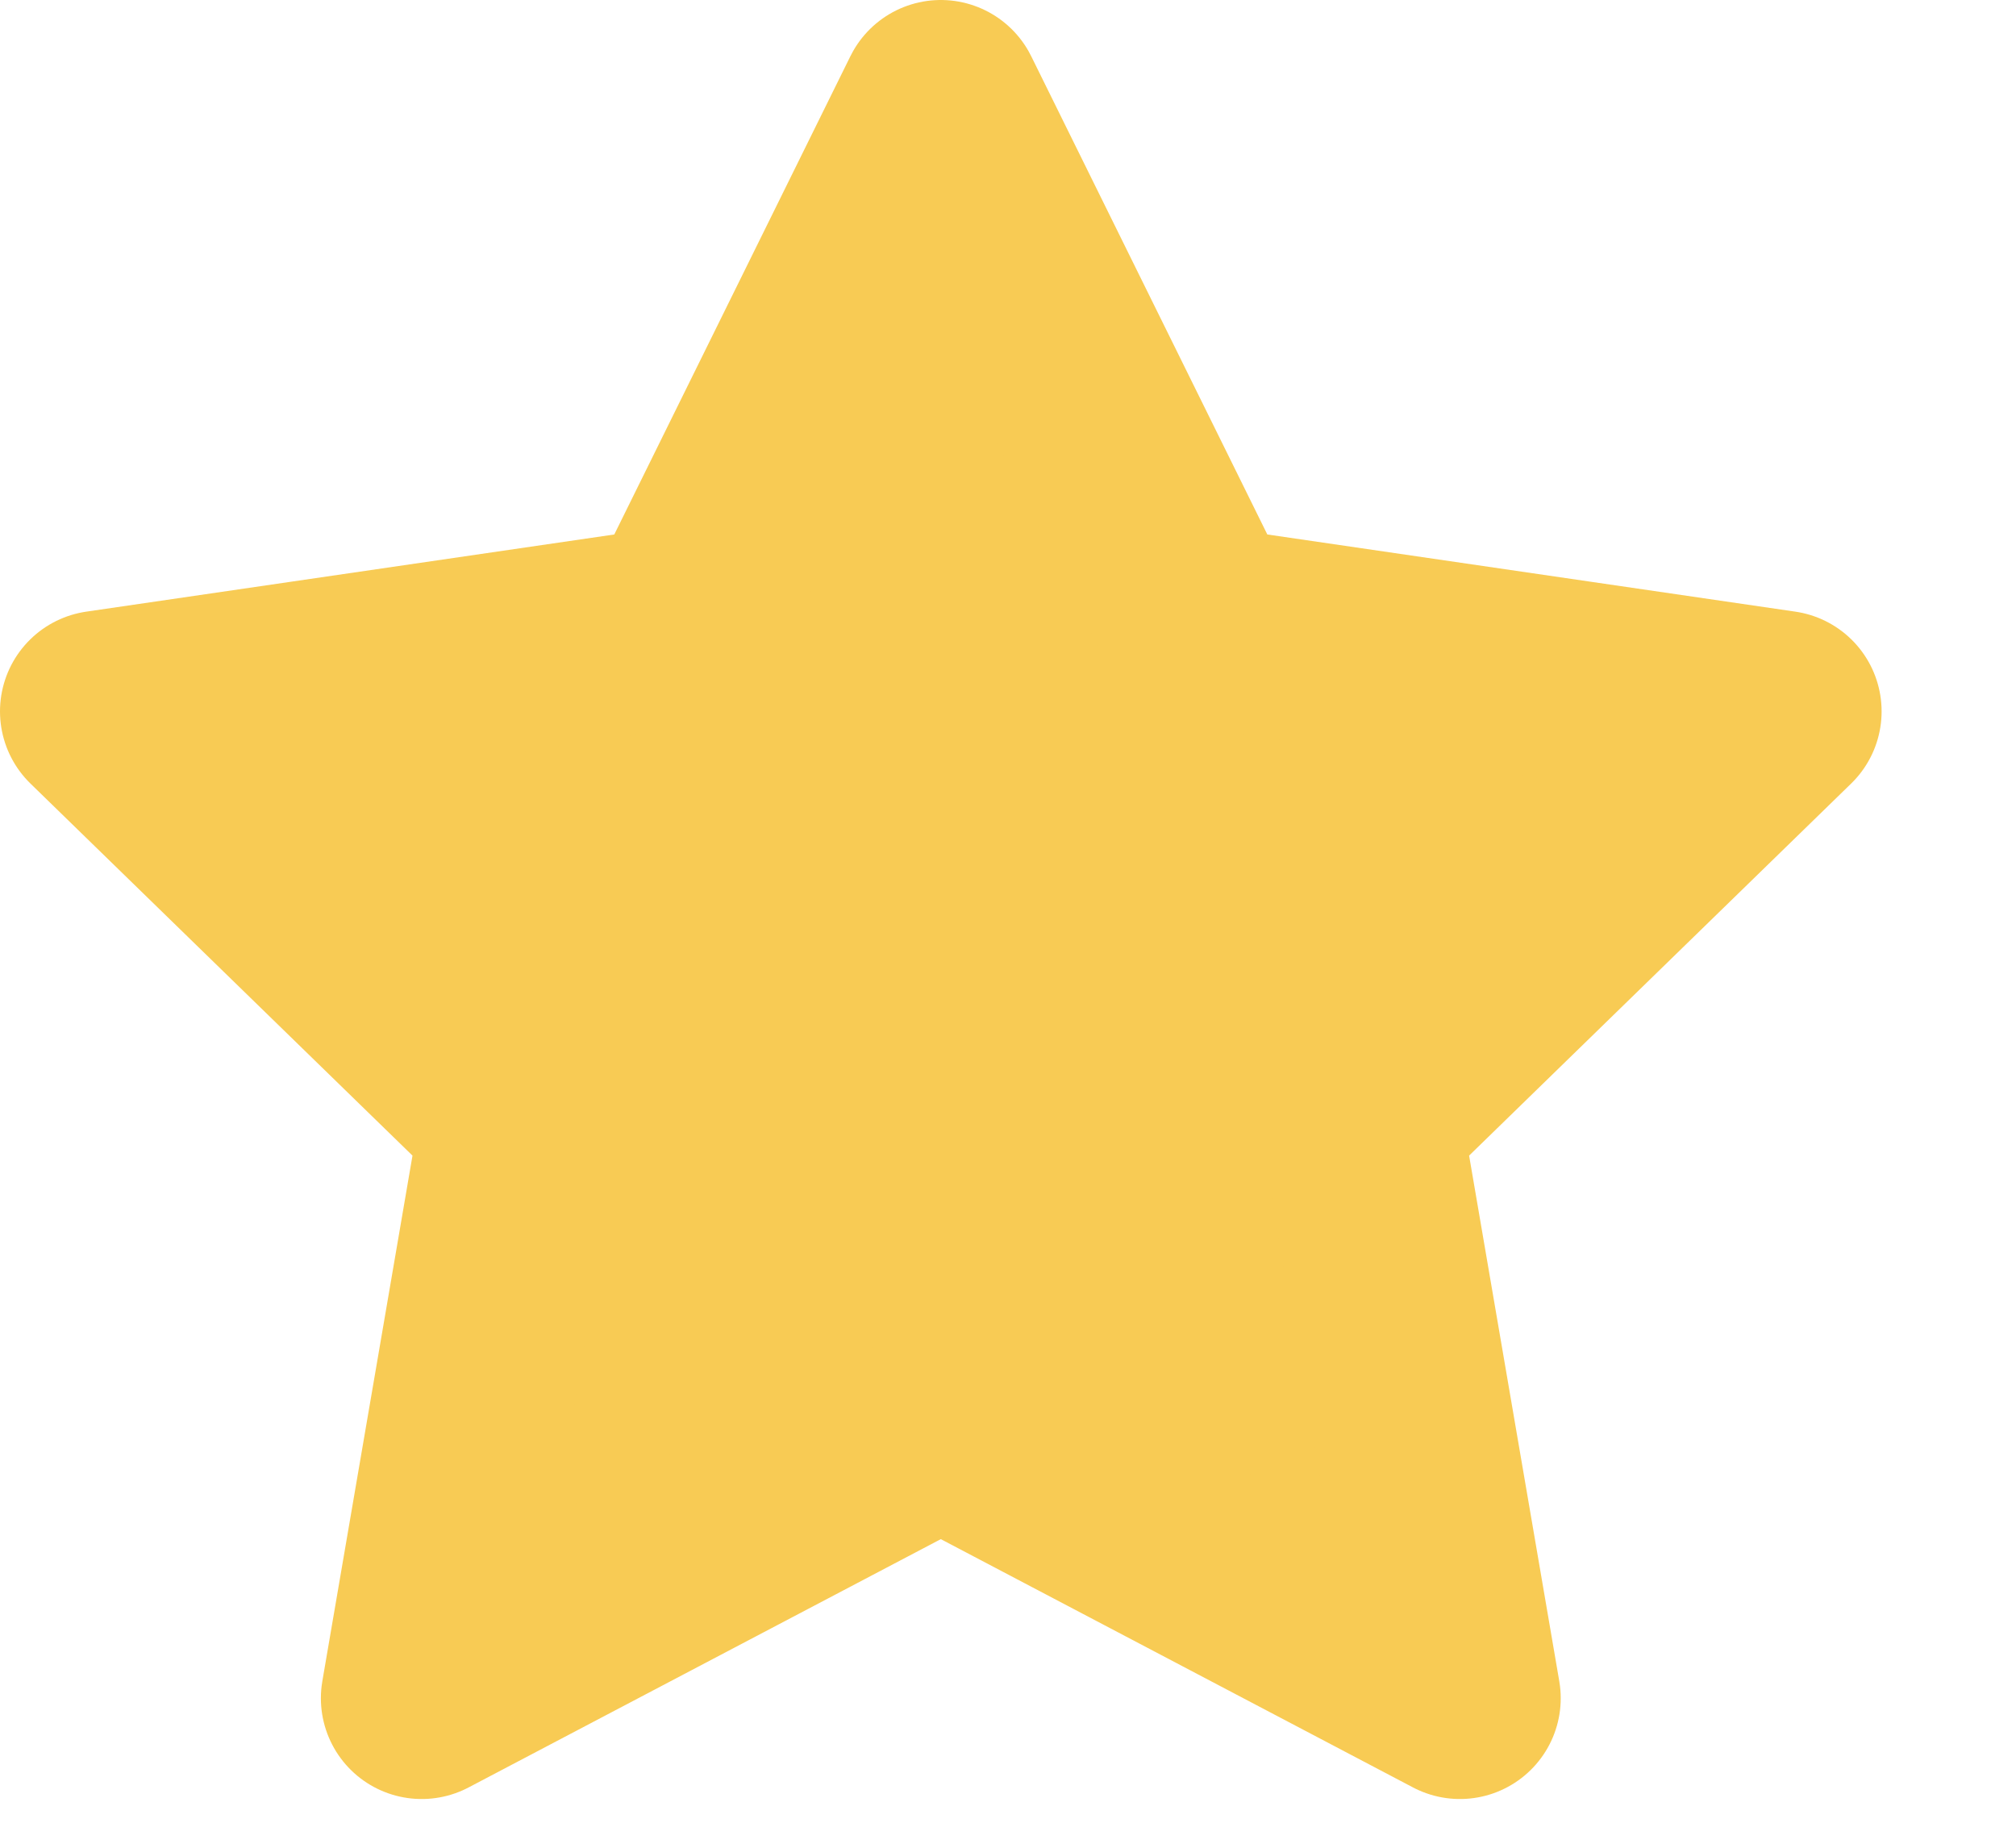
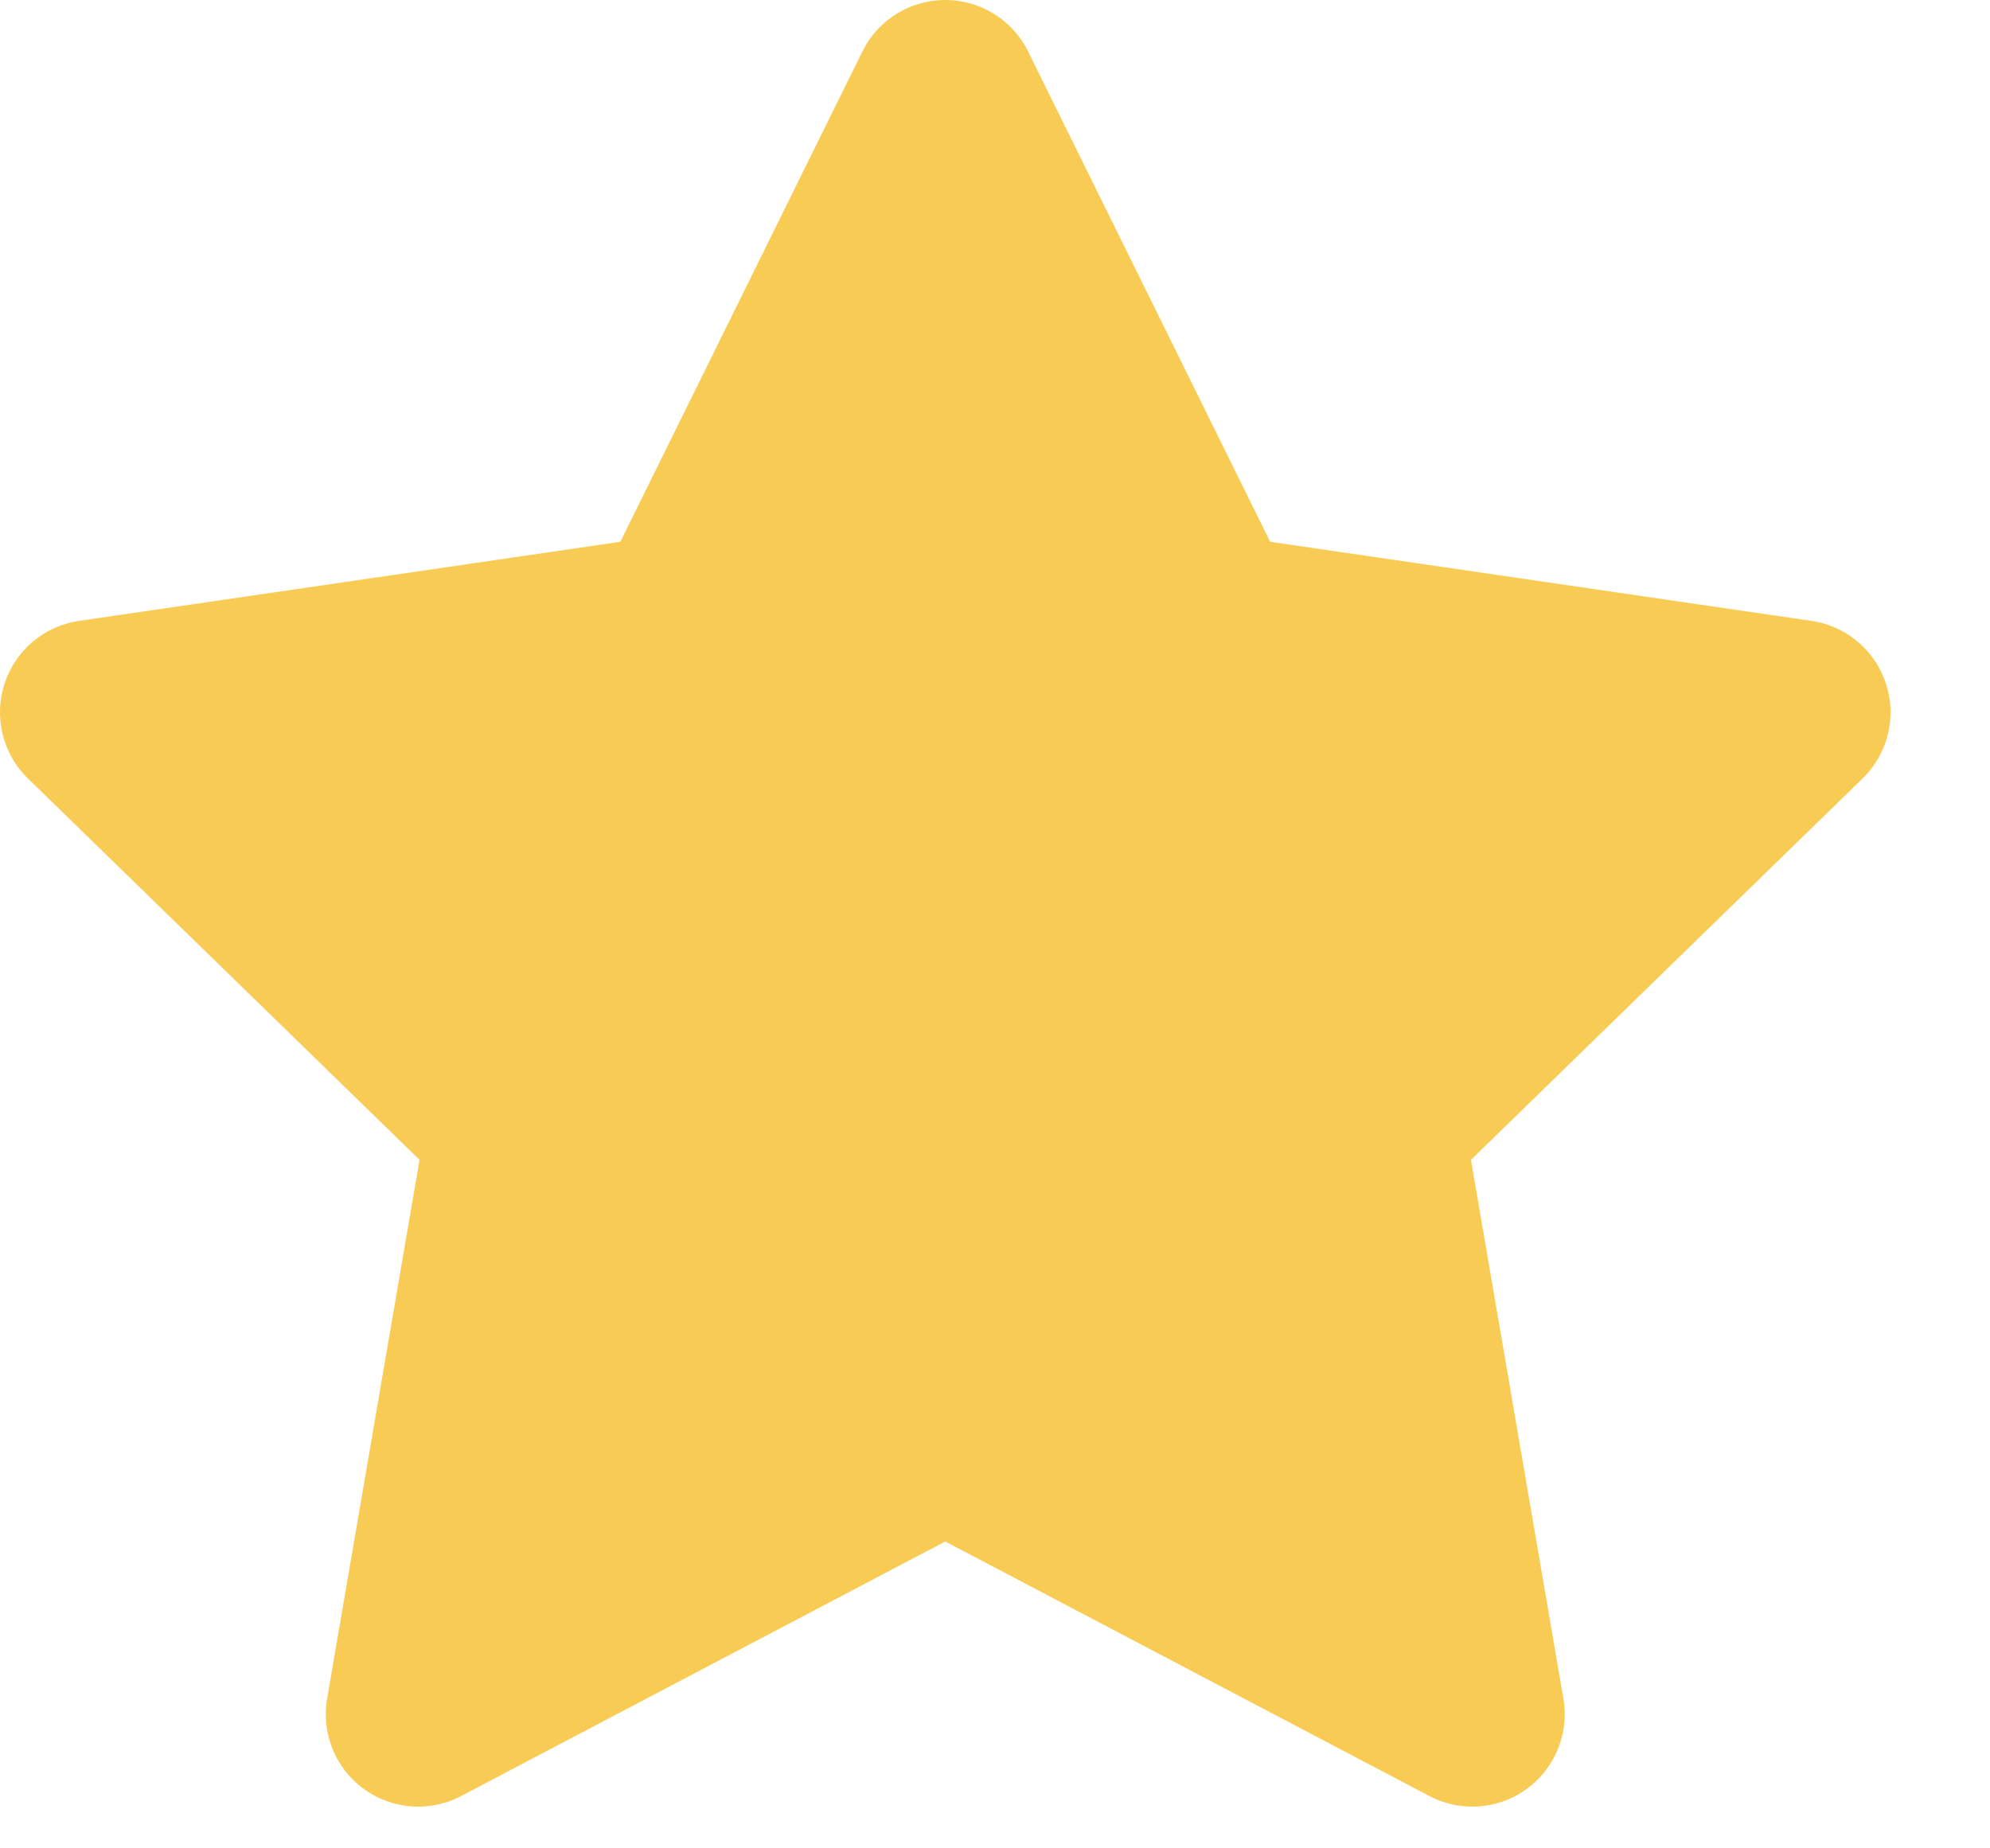
- <svg xmlns="http://www.w3.org/2000/svg" width="12" height="11" viewBox="0 0 12 11" fill="none">
-   <path d="M5.6 0.6L7.145 3.73L10.6 4.235L8.1 6.67L8.69 10.11L5.6 8.485L2.51 10.11L3.1 6.67L0.6 4.235L4.055 3.73L5.6 0.6Z" fill="#F8CB54" stroke="#F8CB54" stroke-width="1.2" stroke-linecap="round" stroke-linejoin="round" />
+ <svg xmlns="http://www.w3.org/2000/svg" width="14" height="13" viewBox="0 0 14 13" fill="none">
+   <path d="M6.65 0.65L8.504 4.406L12.65 5.012L9.65 7.934L10.358 12.062L6.65 10.112L2.942 12.062L3.65 7.934L0.65 5.012L4.796 4.406L6.65 0.65Z" fill="#F8CB54" stroke="#F8CB54" stroke-width="1.3" stroke-linecap="round" stroke-linejoin="round" />
</svg>
